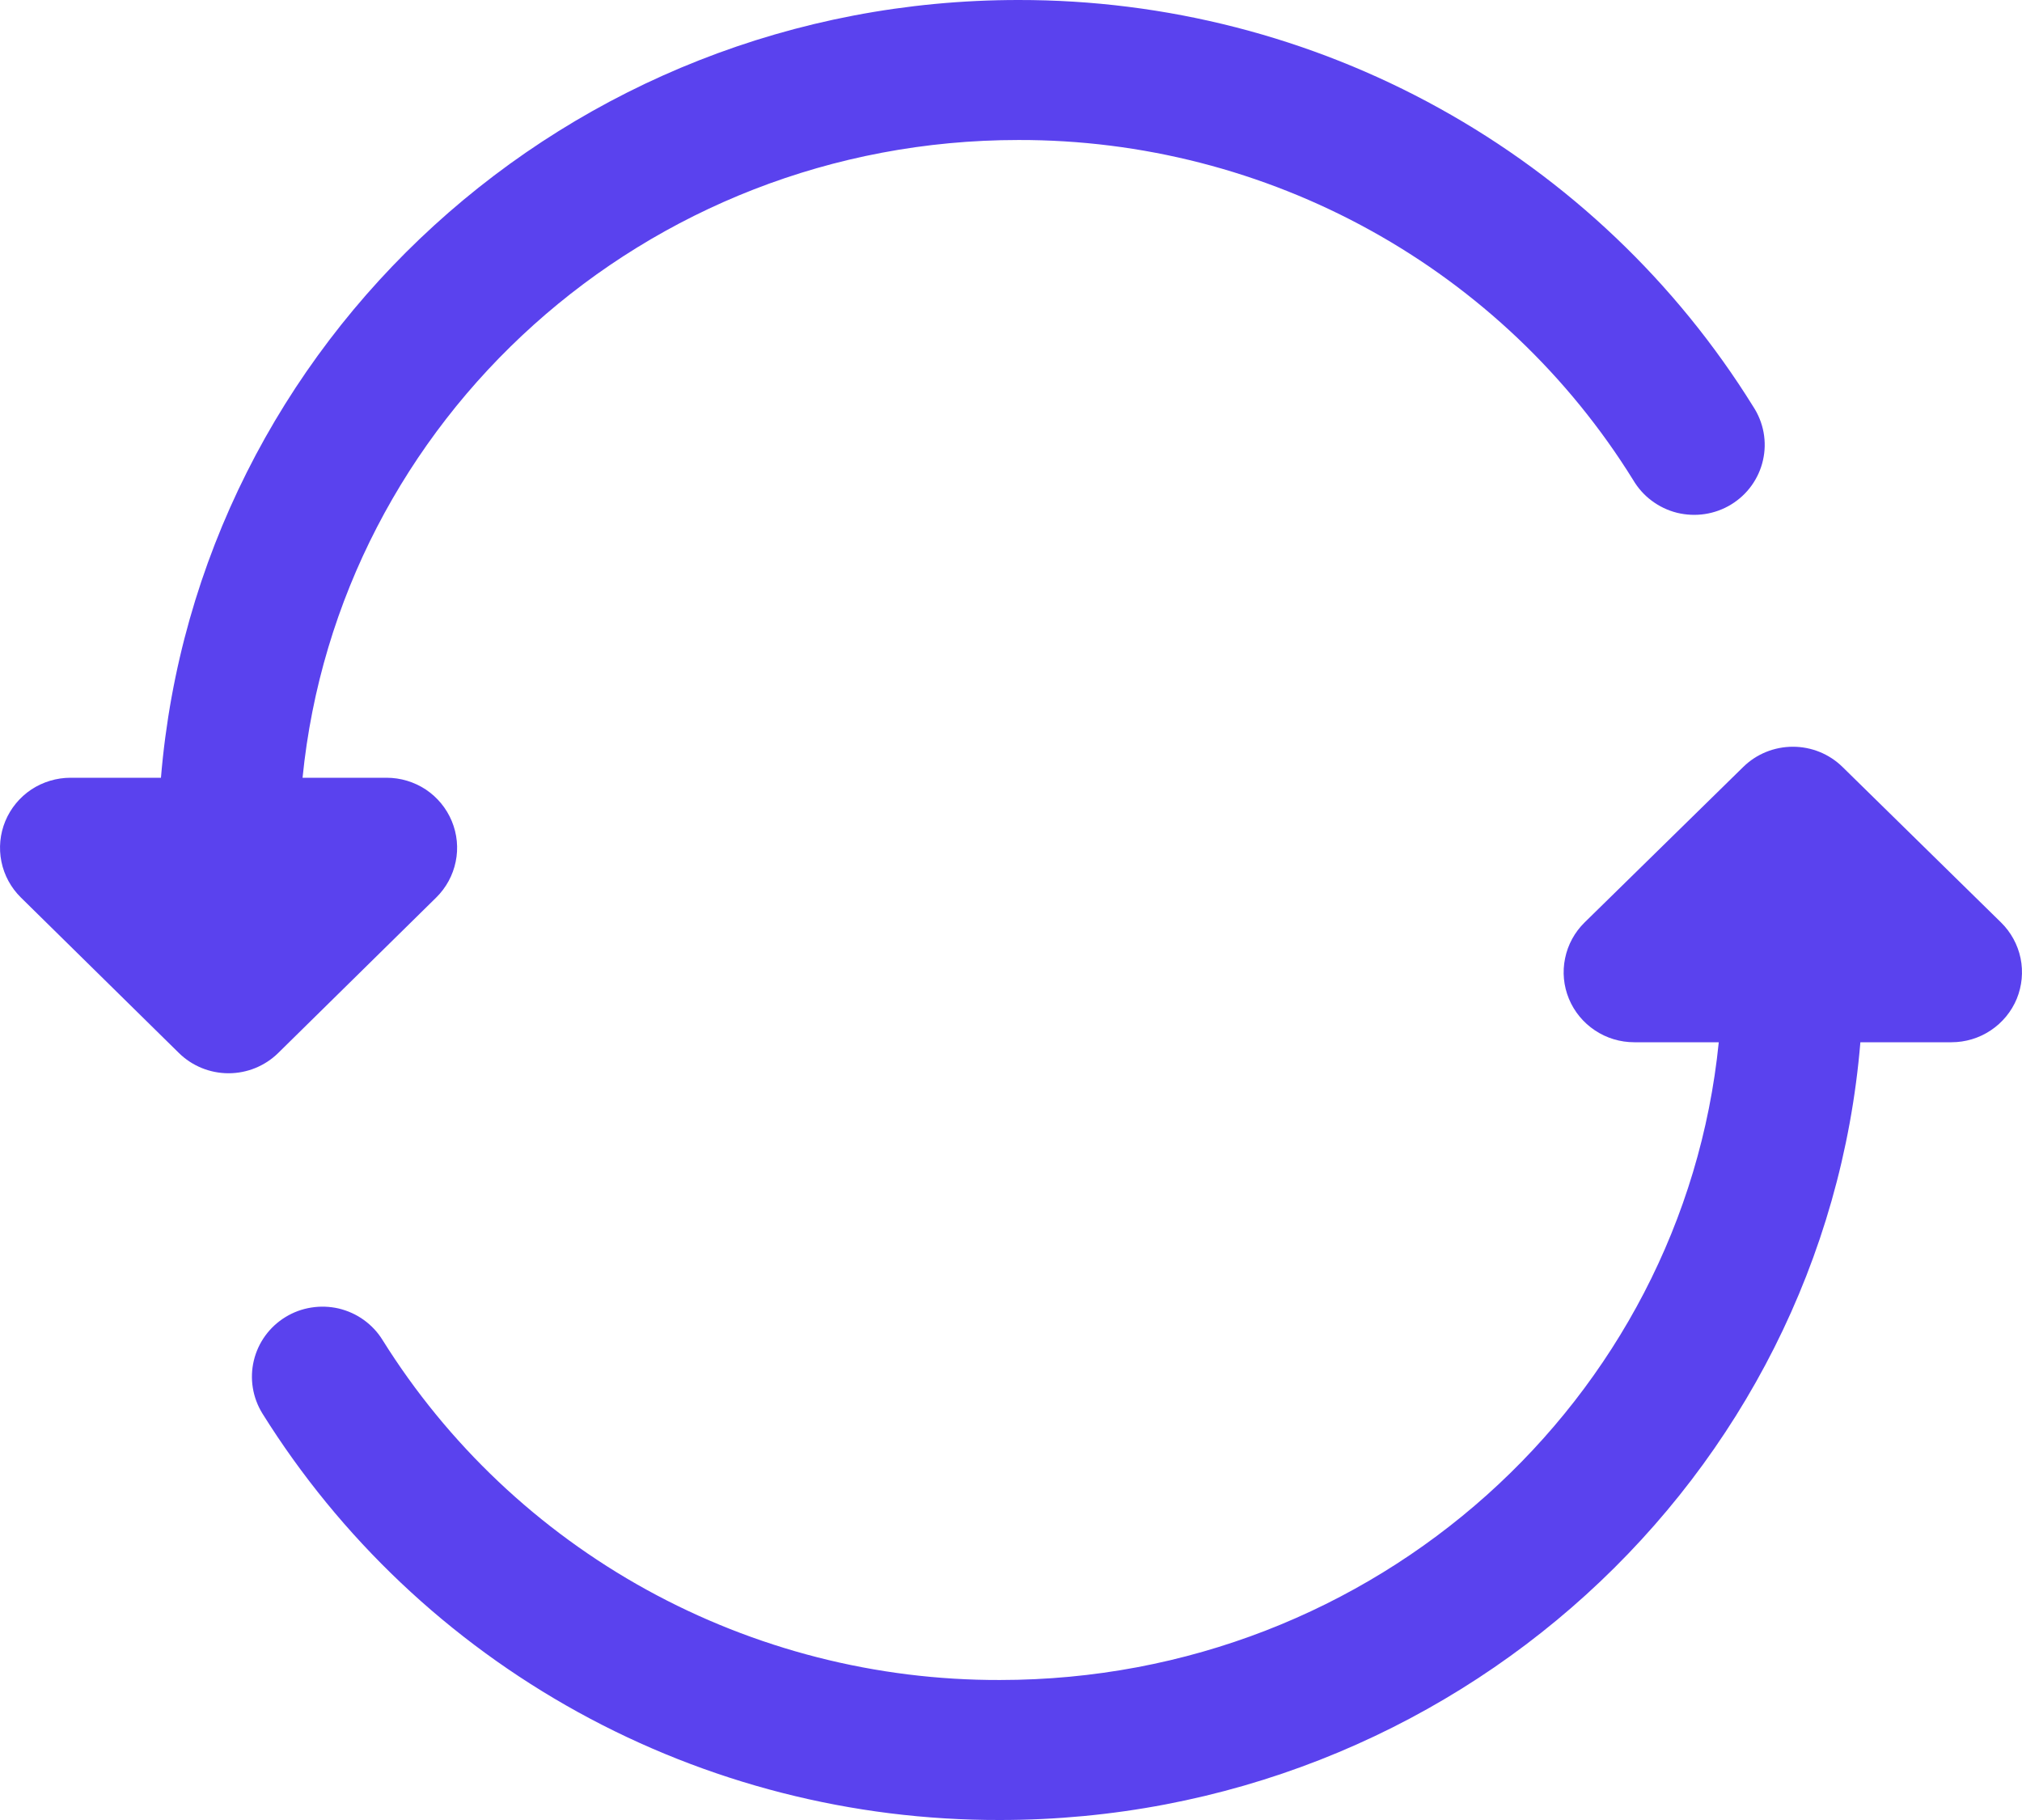
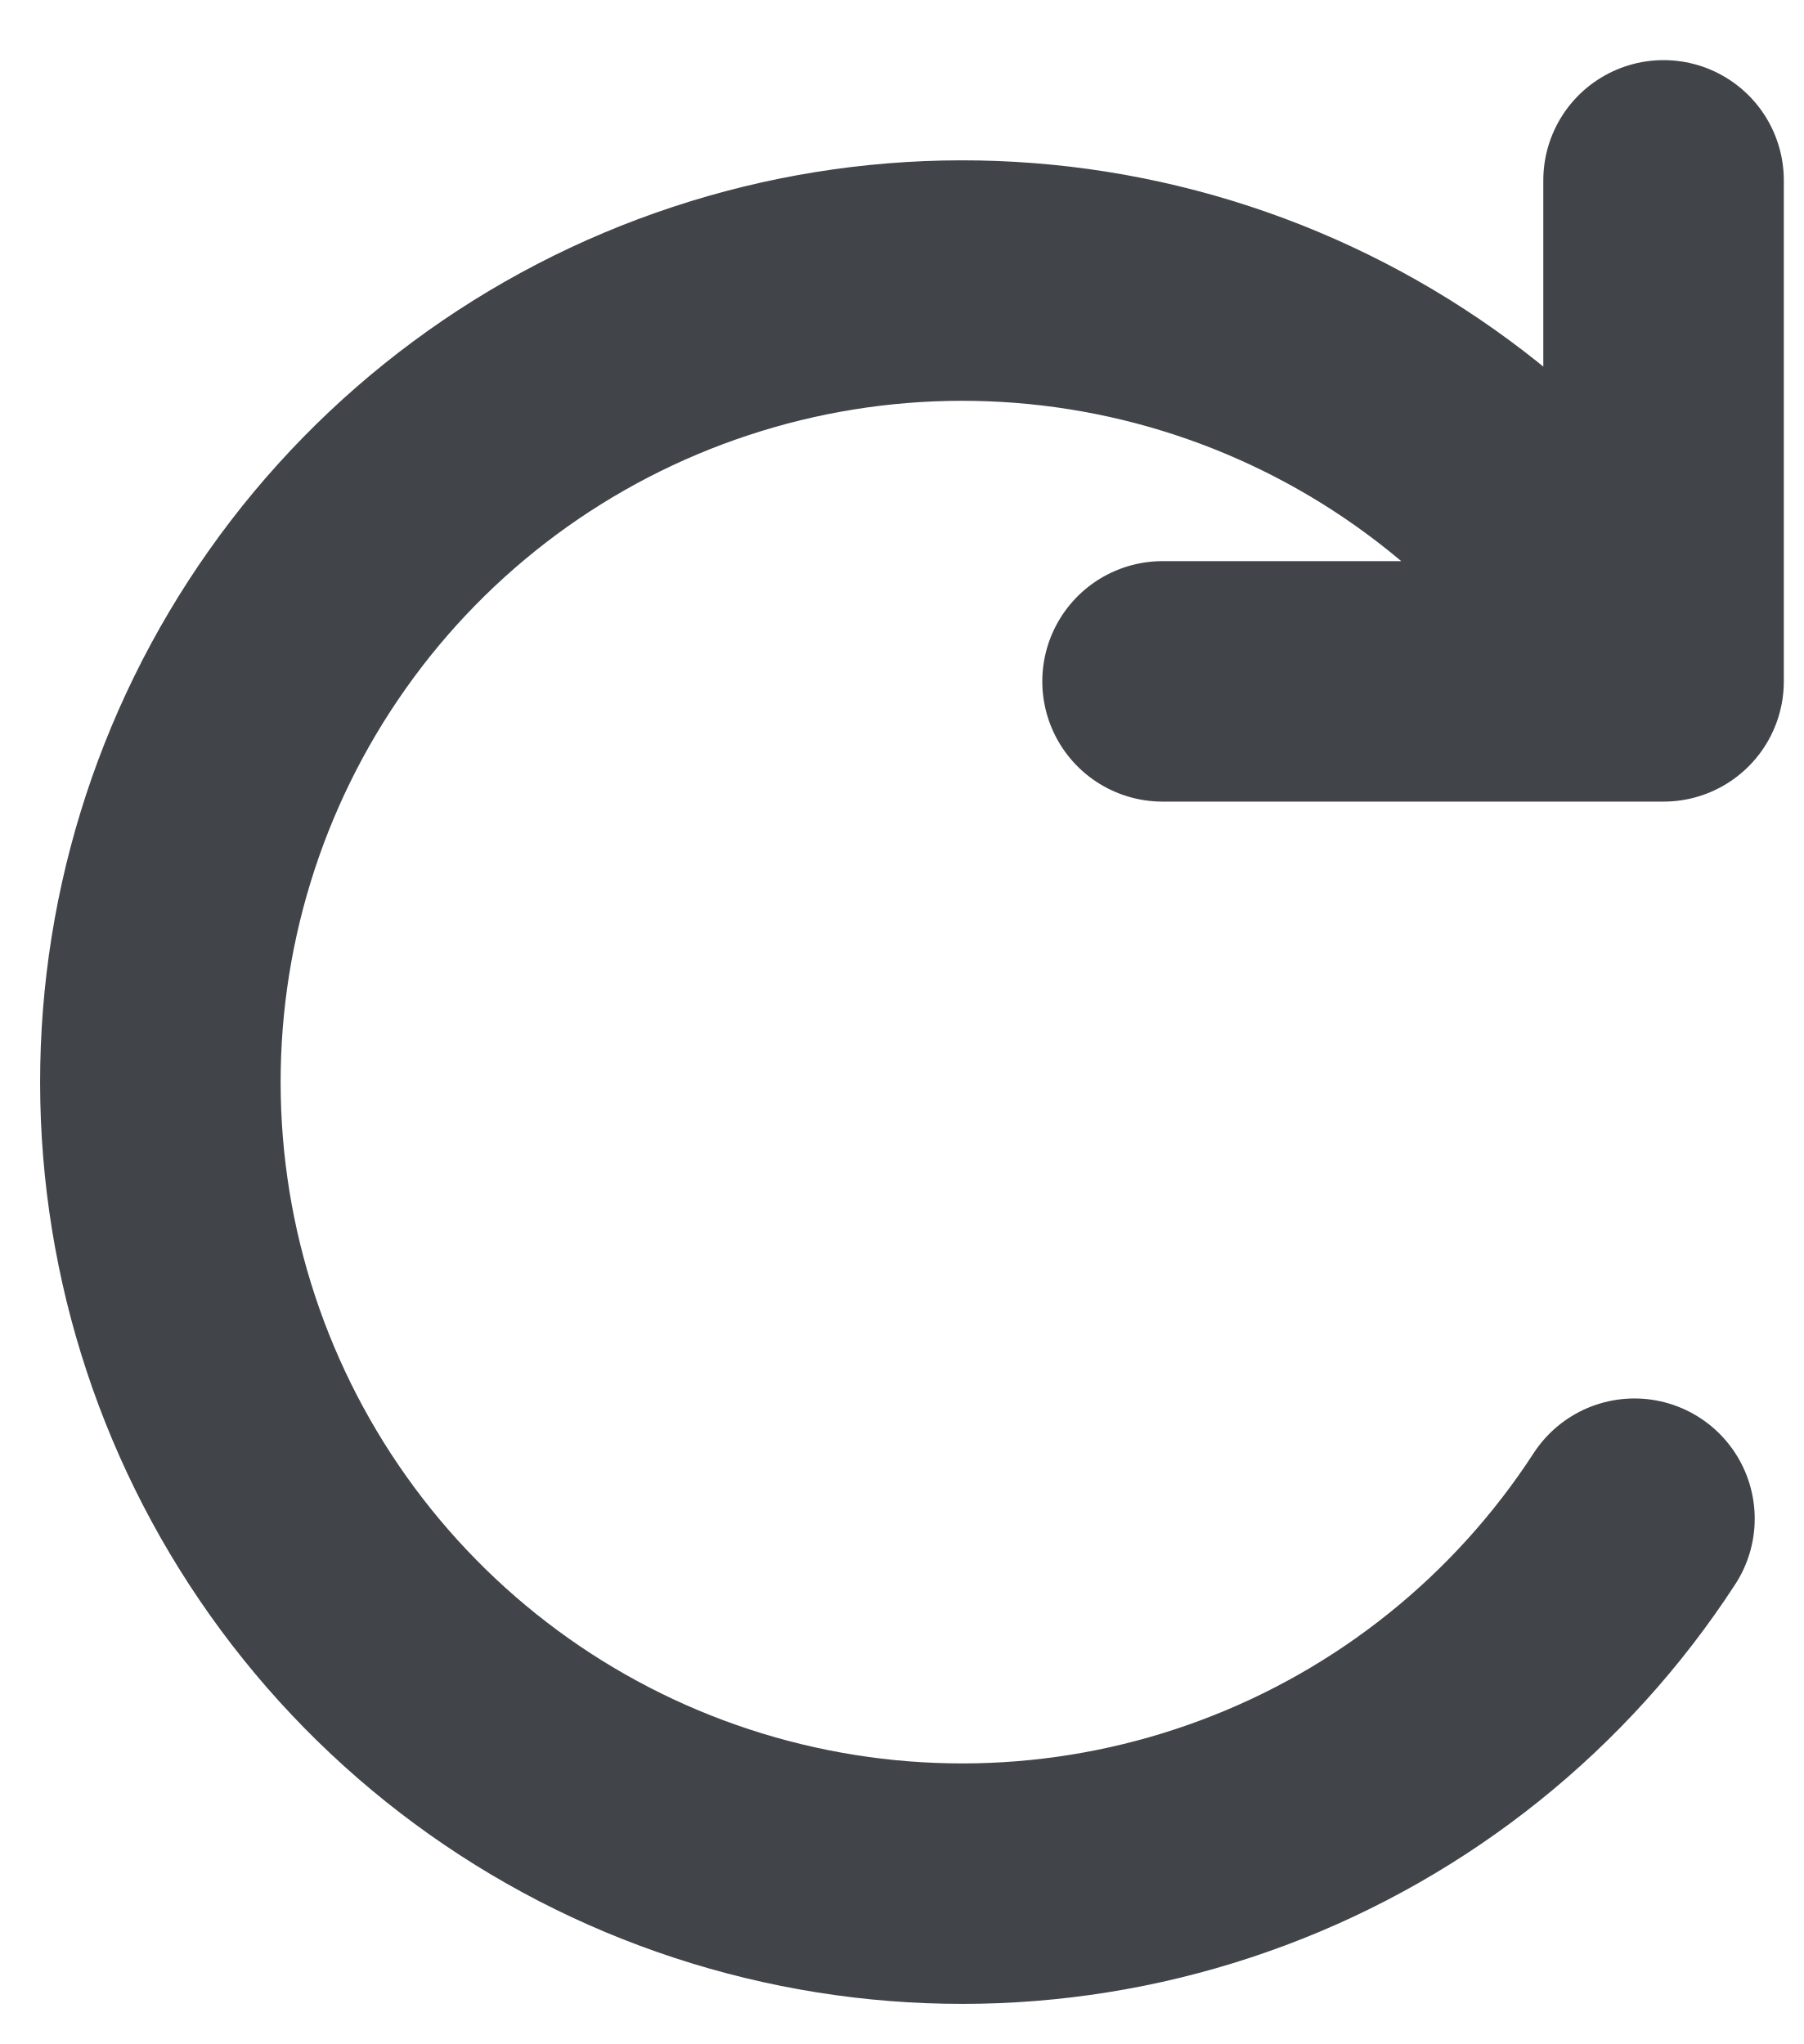
- <svg xmlns="http://www.w3.org/2000/svg" width="30" height="27" viewBox="0 0 30 27" fill="none">
-   <path d="M15.11 1.54974e-05C8.421 1.54974e-05 2.924 5.072 2.388 11.538H1.047C0.84 11.538 0.637 11.599 0.464 11.713C0.292 11.828 0.158 11.991 0.079 12.181C-0 12.372 -0.02 12.581 0.021 12.783C0.062 12.985 0.163 13.17 0.31 13.315L2.654 15.621C2.85 15.814 3.115 15.922 3.391 15.922C3.667 15.922 3.932 15.814 4.128 15.621L6.472 13.315C6.619 13.17 6.72 12.985 6.761 12.783C6.803 12.581 6.782 12.372 6.703 12.181C6.624 11.991 6.49 11.828 6.318 11.713C6.145 11.599 5.943 11.538 5.735 11.538H4.489C5.019 6.234 9.565 2.077 15.11 2.077C16.938 2.073 18.737 2.535 20.334 3.418C21.931 4.301 23.273 5.576 24.231 7.121C24.302 7.241 24.395 7.346 24.507 7.429C24.618 7.512 24.745 7.573 24.881 7.607C25.016 7.64 25.157 7.647 25.295 7.626C25.433 7.605 25.566 7.557 25.685 7.484C25.804 7.411 25.907 7.316 25.988 7.203C26.069 7.09 26.127 6.962 26.157 6.827C26.188 6.692 26.191 6.552 26.166 6.415C26.141 6.279 26.089 6.149 26.013 6.033C24.867 4.186 23.264 2.662 21.355 1.606C19.447 0.549 17.296 -0.003 15.11 1.54974e-05ZM27.336 11.377C27.14 11.185 26.876 11.078 26.601 11.078C26.325 11.078 26.061 11.185 25.865 11.377L23.511 13.684C23.363 13.829 23.262 14.014 23.221 14.216C23.179 14.418 23.199 14.627 23.278 14.818C23.357 15.008 23.491 15.171 23.664 15.286C23.836 15.401 24.039 15.462 24.247 15.462H25.501C24.968 20.765 20.407 24.923 14.835 24.923C13.001 24.928 11.197 24.467 9.593 23.584C7.99 22.701 6.641 21.425 5.675 19.878C5.603 19.761 5.508 19.661 5.397 19.581C5.286 19.501 5.159 19.444 5.026 19.412C4.892 19.381 4.753 19.376 4.617 19.398C4.482 19.419 4.352 19.467 4.235 19.539C3.998 19.684 3.83 19.916 3.766 20.184C3.702 20.452 3.748 20.734 3.893 20.969C5.047 22.817 6.658 24.342 8.573 25.398C10.489 26.454 12.644 27.005 14.835 27C21.544 27 27.065 21.932 27.602 15.462H28.953C29.161 15.462 29.364 15.401 29.536 15.286C29.709 15.171 29.843 15.008 29.922 14.818C30 14.627 30.02 14.418 29.979 14.216C29.937 14.014 29.836 13.829 29.688 13.684L27.336 11.377Z" fill="#5A42EE" />
+ <svg xmlns="http://www.w3.org/2000/svg" width="15" height="17" viewBox="0 0 15 17" fill="none">
+   <path d="M9.667 5.667H13.833V1.5M13.591 12.631C12.815 13.826 11.675 14.742 10.34 15.242C9.005 15.743 7.545 15.802 6.173 15.411C4.802 15.021 3.593 14.201 2.722 13.072C1.851 11.943 1.365 10.565 1.335 9.14C1.305 7.714 1.733 6.317 2.556 5.152C3.378 3.988 4.553 3.118 5.907 2.671C7.26 2.223 8.722 2.221 10.077 2.665C11.431 3.109 12.608 3.976 13.434 5.138" stroke="#41454A" stroke-width="2" stroke-linecap="round" stroke-linejoin="round" />
</svg>
